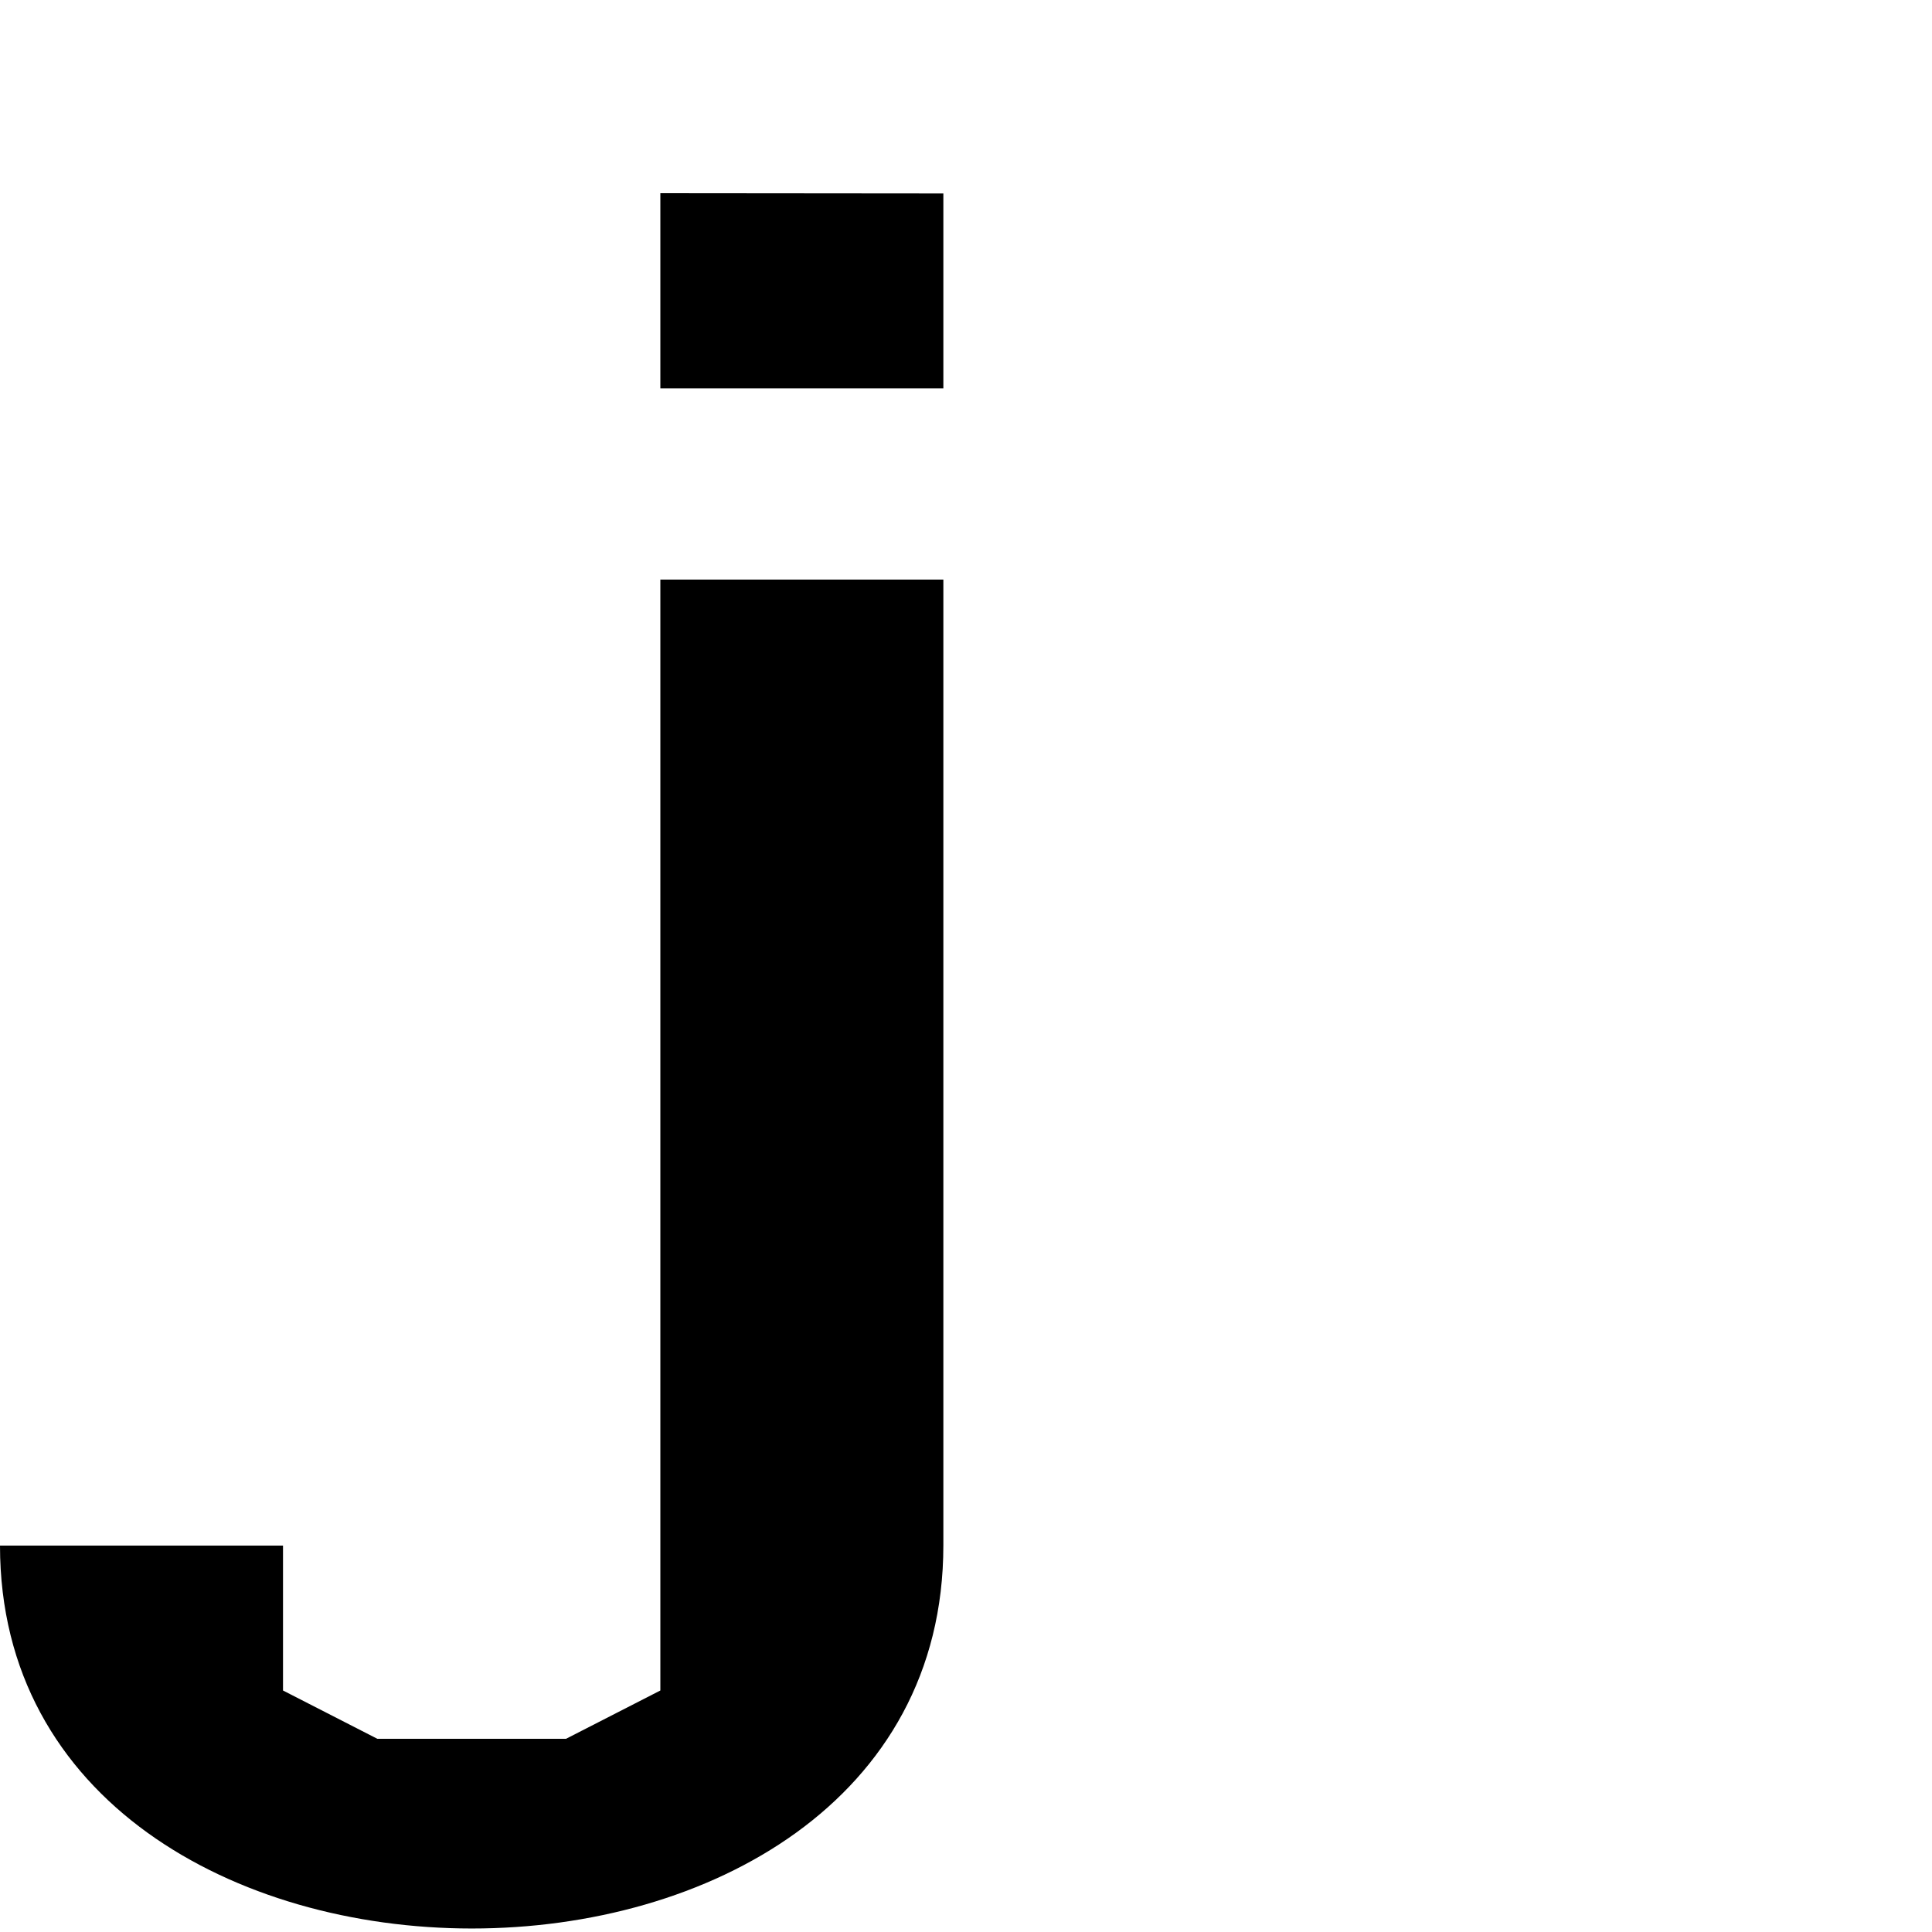
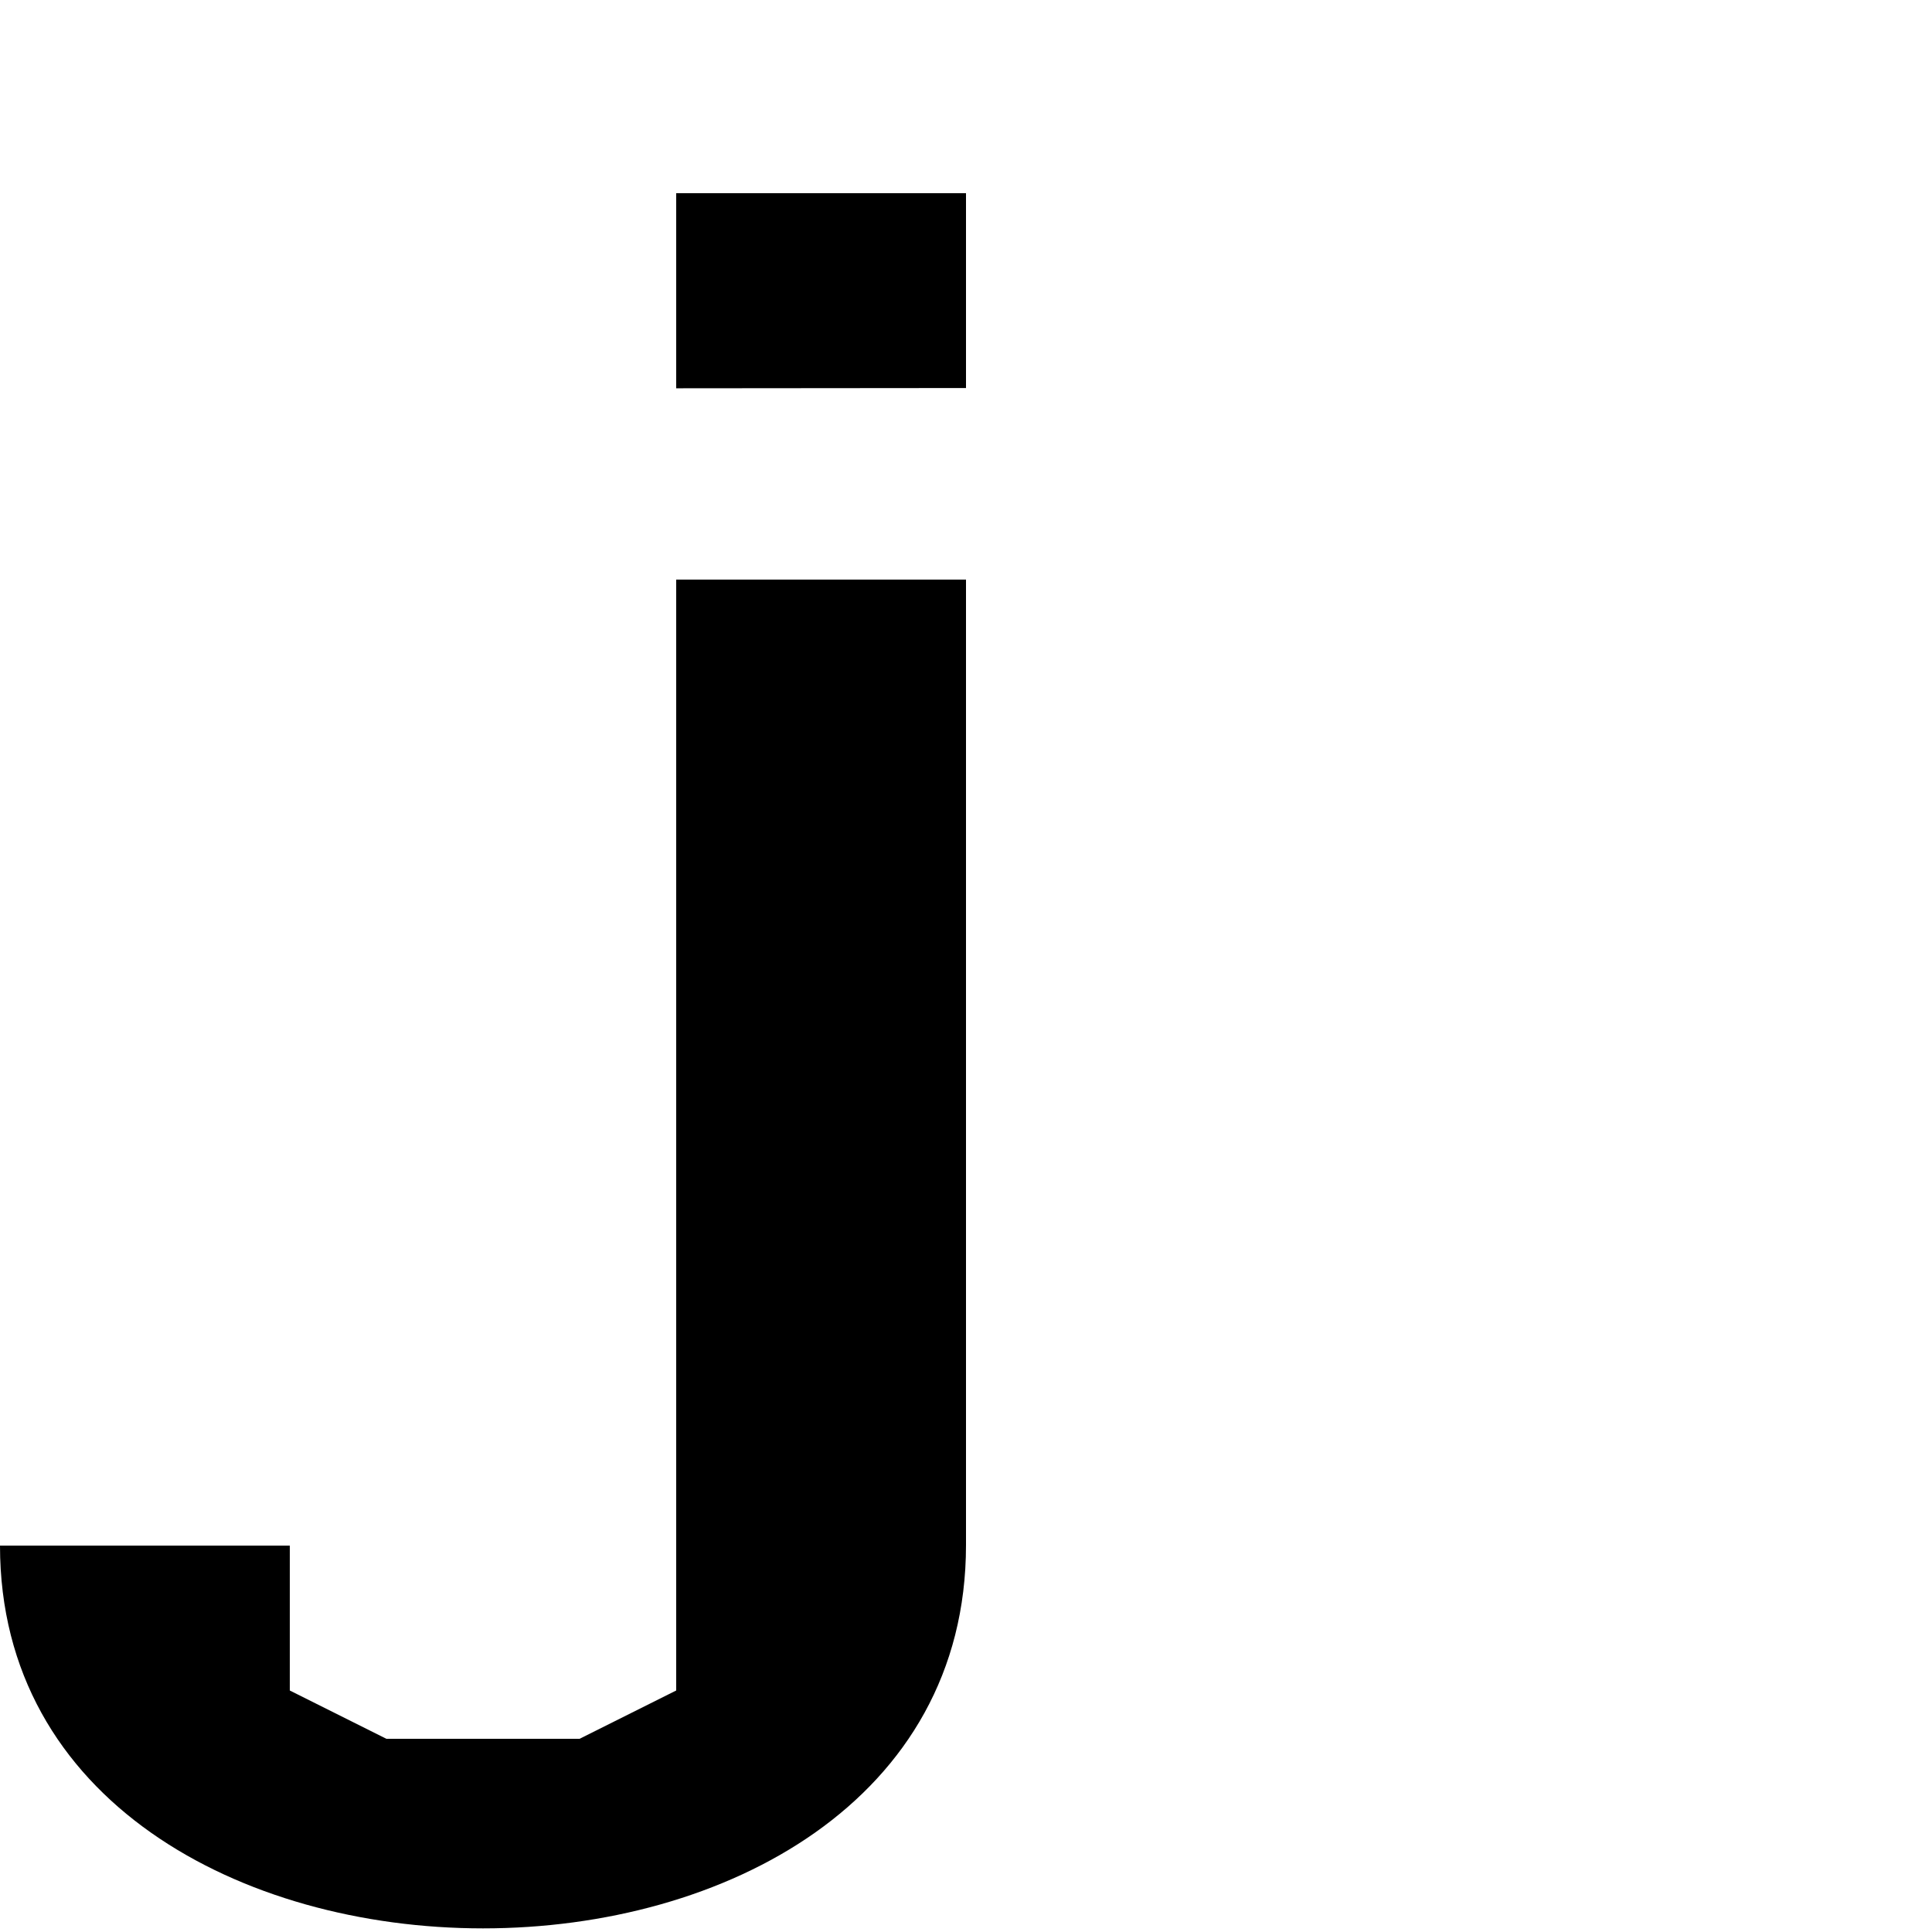
<svg xmlns="http://www.w3.org/2000/svg" height="1024" width="1024" version="1.1" id="svg4375" viewBox="0 0 1024 1024" xml:space="preserve">
  <defs id="defs4">
    <linearGradient id="linearGradient8000">
      <stop style="stop-color:#000000;stop-opacity:1;" offset="0" id="stop7998" />
    </linearGradient>
    <clipPath clipPathUnits="userSpaceOnUse" id="clipPath6029">
      <g id="use6031" />
    </clipPath>
  </defs>
  <g id="layer1" style="display:inline">
-     <path id="path25439" style="display:inline;fill:#000000" d="m 350,102.4 150,0.135 V 205.8 H 350 Z m 0,204.8 h 150 v 0 511.865 C 500,1090.077 0,1089.561 0,819.2 H 150 V 896 l 50,25.6 100,0 50,-25.6 v -76.935 z" />
+     <path id="path25439" style="display:inline;fill:#000000" d="m 358.4,102.4 153.6,0 V 205.665 L 358.4,205.8 Z m 0,204.8 153.6,0 V 818.93 C 512,1089.942 0,1089.561 0,819.2 l 153.6,0 0,76.8 51.2,25.6 102.4,0 51.2,-25.6 v -76.935 z" />
  </g>
</svg>
